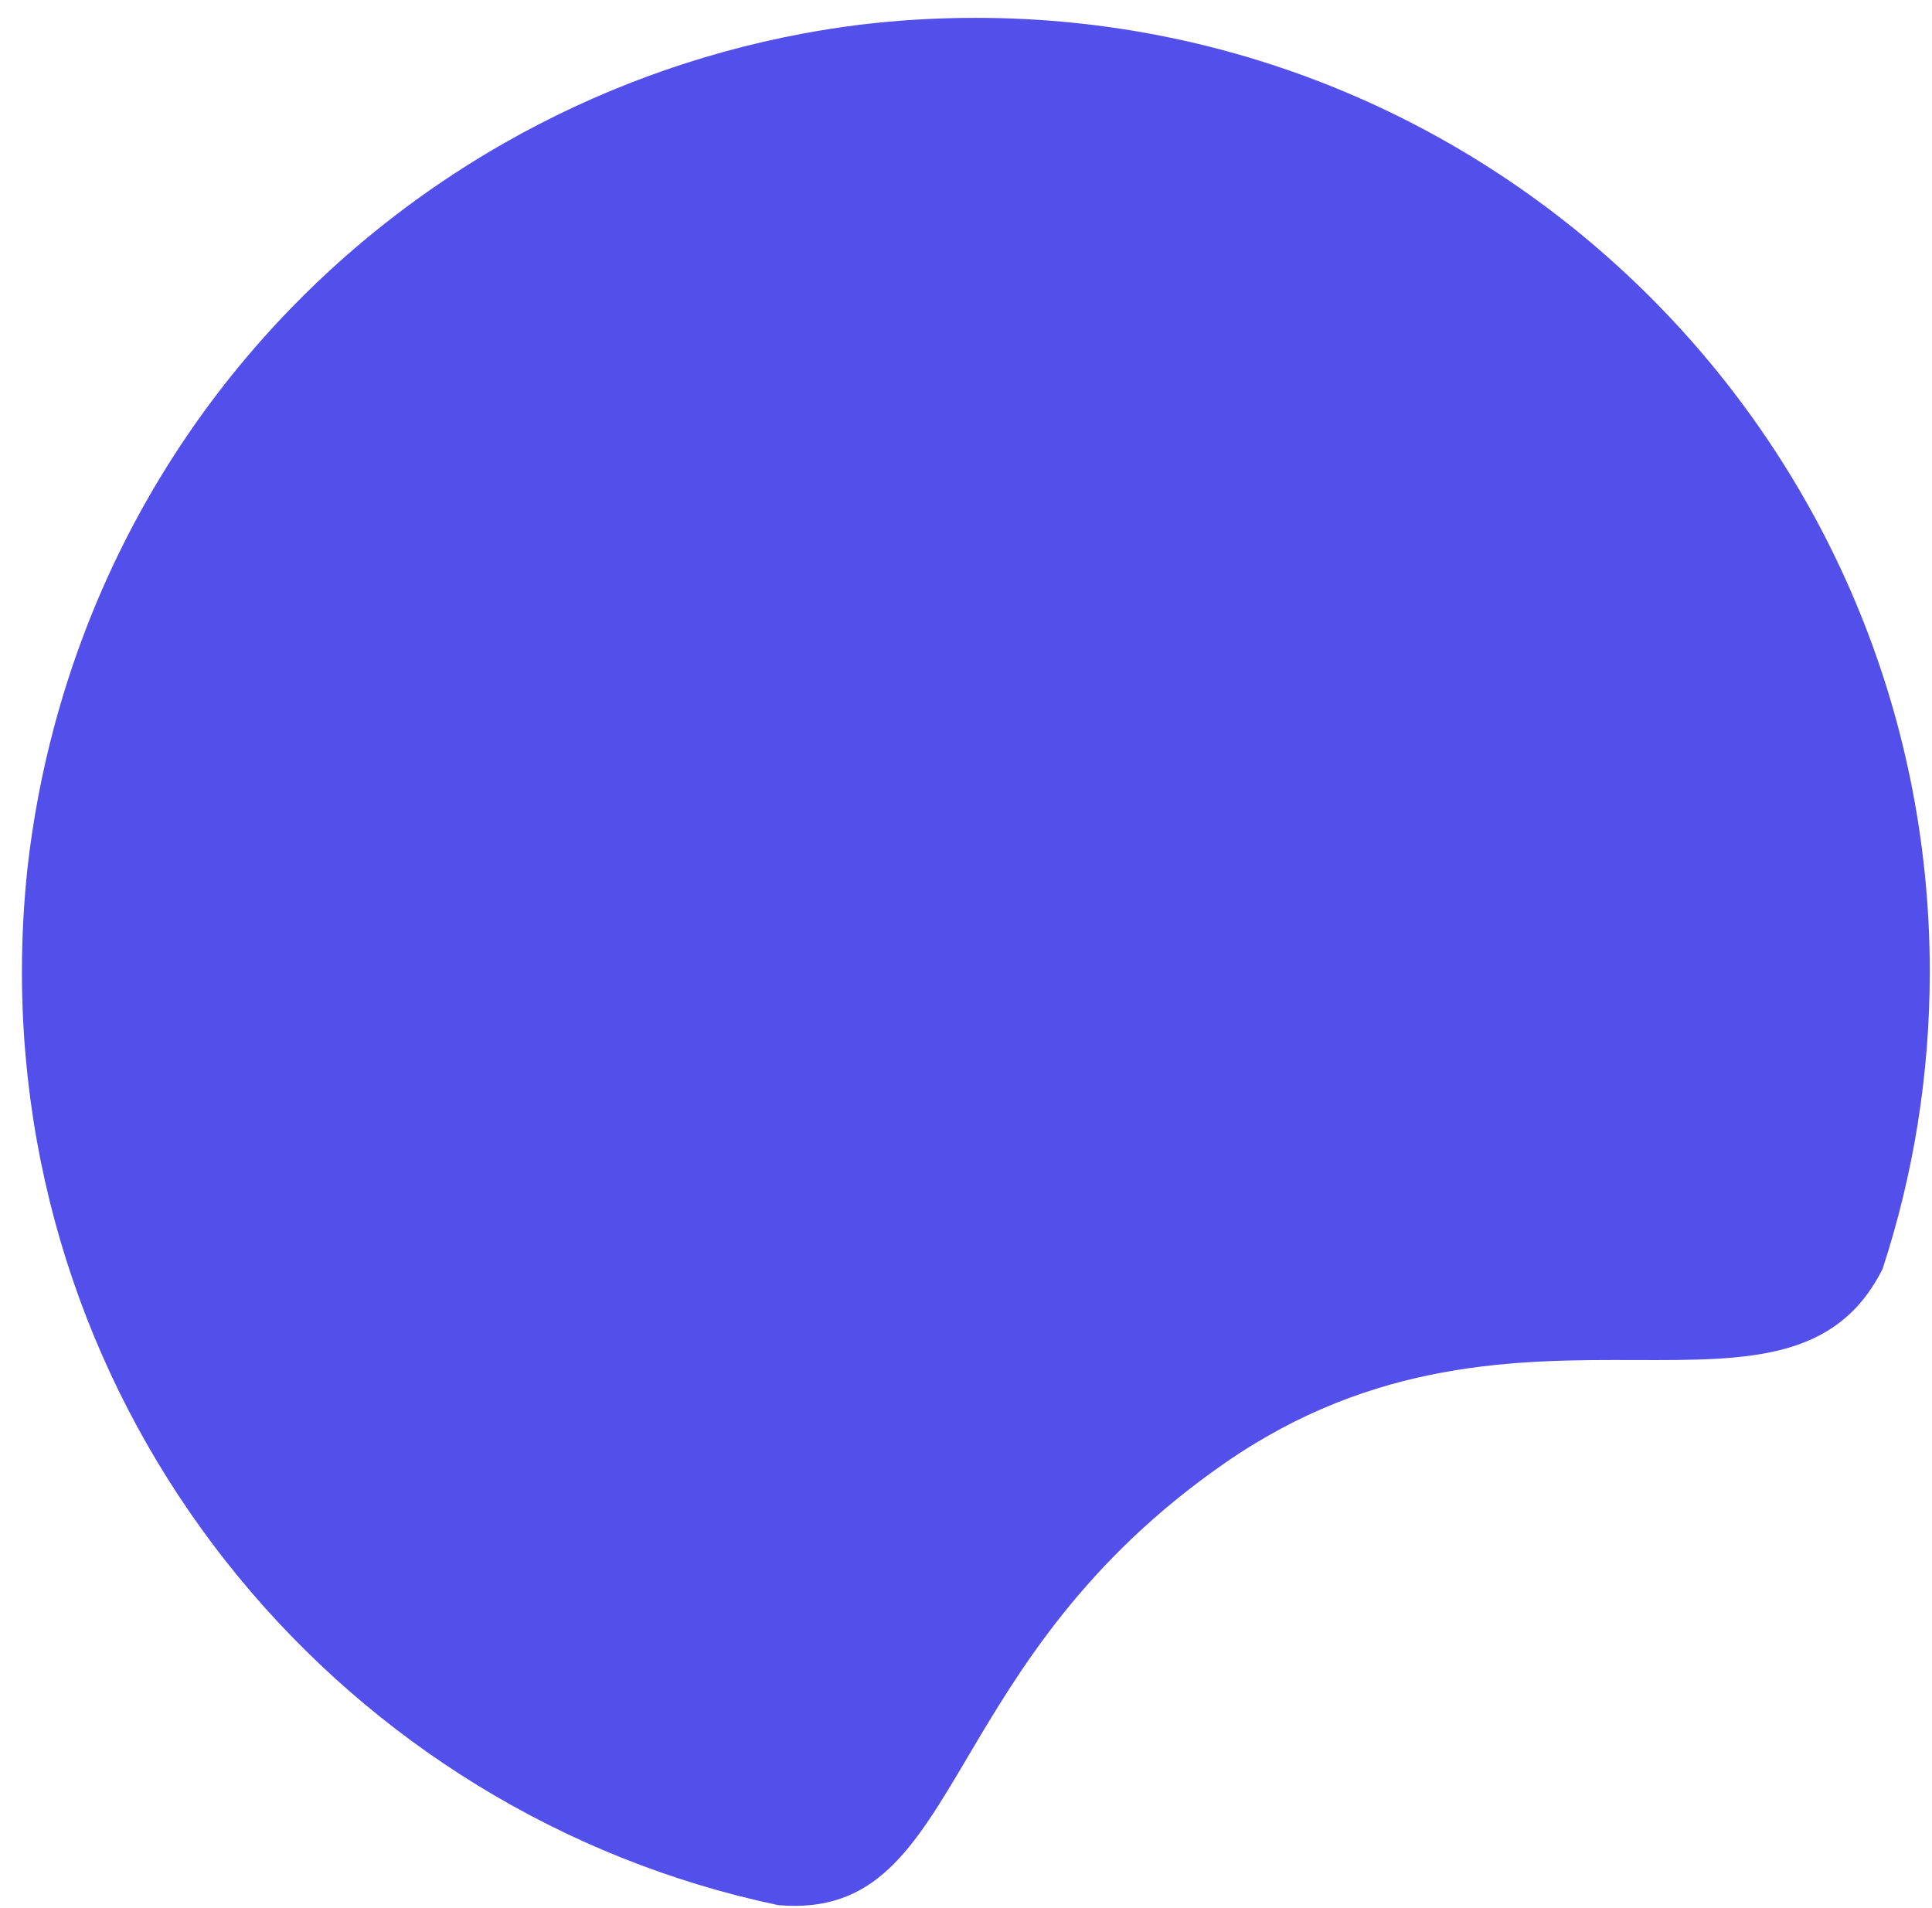
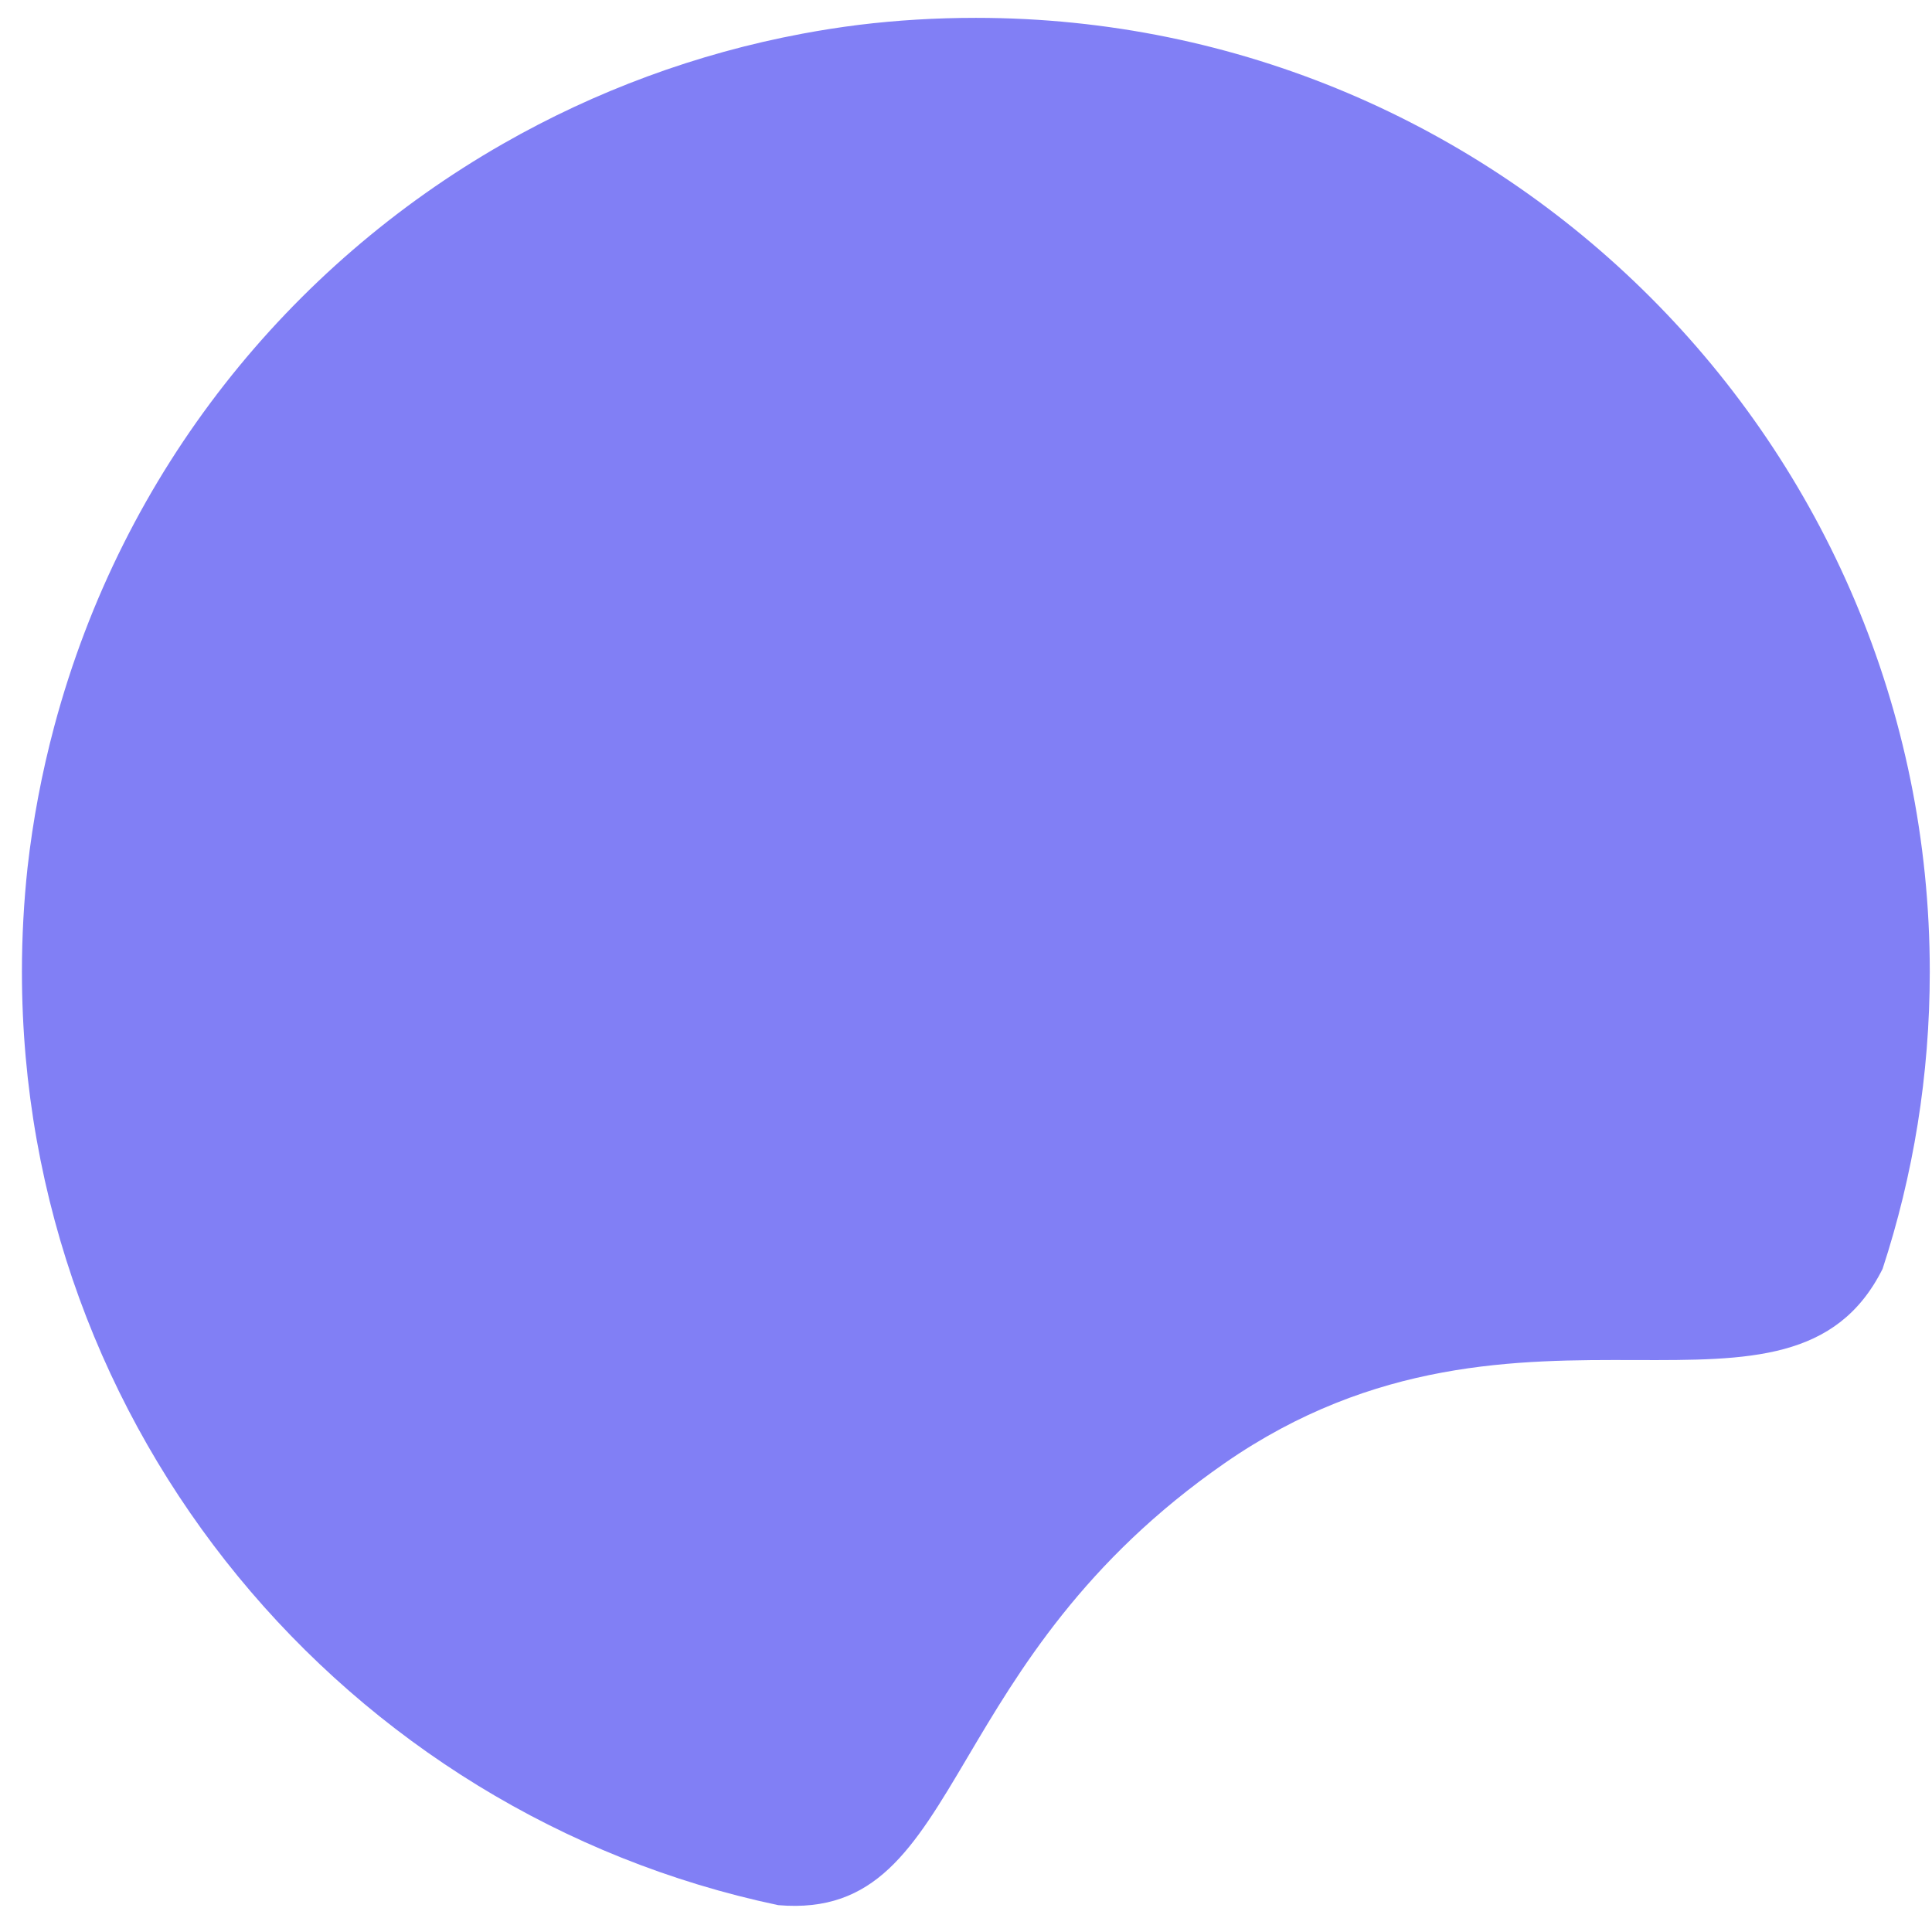
<svg xmlns="http://www.w3.org/2000/svg" width="80" height="79" viewBox="0 0 80 79" fill="none">
-   <path fill-rule="evenodd" clip-rule="evenodd" d="M32.224 78.89C36.237 79.233 37.811 76.573 40.065 72.765C42.171 69.204 44.871 64.64 50.713 60.586C56.909 56.287 62.867 56.304 67.731 56.318C72.396 56.331 76.055 56.341 77.954 52.542C79.222 48.67 79.908 44.535 79.908 40.239C79.908 18.424 62.223 0.739 40.408 0.739C38.763 0.739 37.142 0.836 35.55 1.031C34.769 1.129 33.993 1.251 33.223 1.395C28.842 2.214 24.652 3.767 20.827 5.955C11.99 11.01 5.094 19.452 2.251 30.062C1.728 32.017 1.36 33.977 1.14 35.93C0.987 37.345 0.908 38.783 0.908 40.239C0.908 59.248 14.336 75.122 32.224 78.89Z" fill="#524FEA" />
+   <path fill-rule="evenodd" clip-rule="evenodd" d="M32.224 78.89C36.237 79.233 37.811 76.573 40.065 72.765C42.171 69.204 44.871 64.64 50.713 60.586C56.909 56.287 62.867 56.304 67.731 56.318C72.396 56.331 76.055 56.341 77.954 52.542C79.222 48.67 79.908 44.535 79.908 40.239C79.908 18.424 62.223 0.739 40.408 0.739C38.763 0.739 37.142 0.836 35.55 1.031C34.769 1.129 33.993 1.251 33.223 1.395C28.842 2.214 24.652 3.767 20.827 5.955C11.99 11.01 5.094 19.452 2.251 30.062C1.728 32.017 1.36 33.977 1.14 35.93C0.987 37.345 0.908 38.783 0.908 40.239C0.908 59.248 14.336 75.122 32.224 78.89Z" fill="#817FF5" />
</svg>
